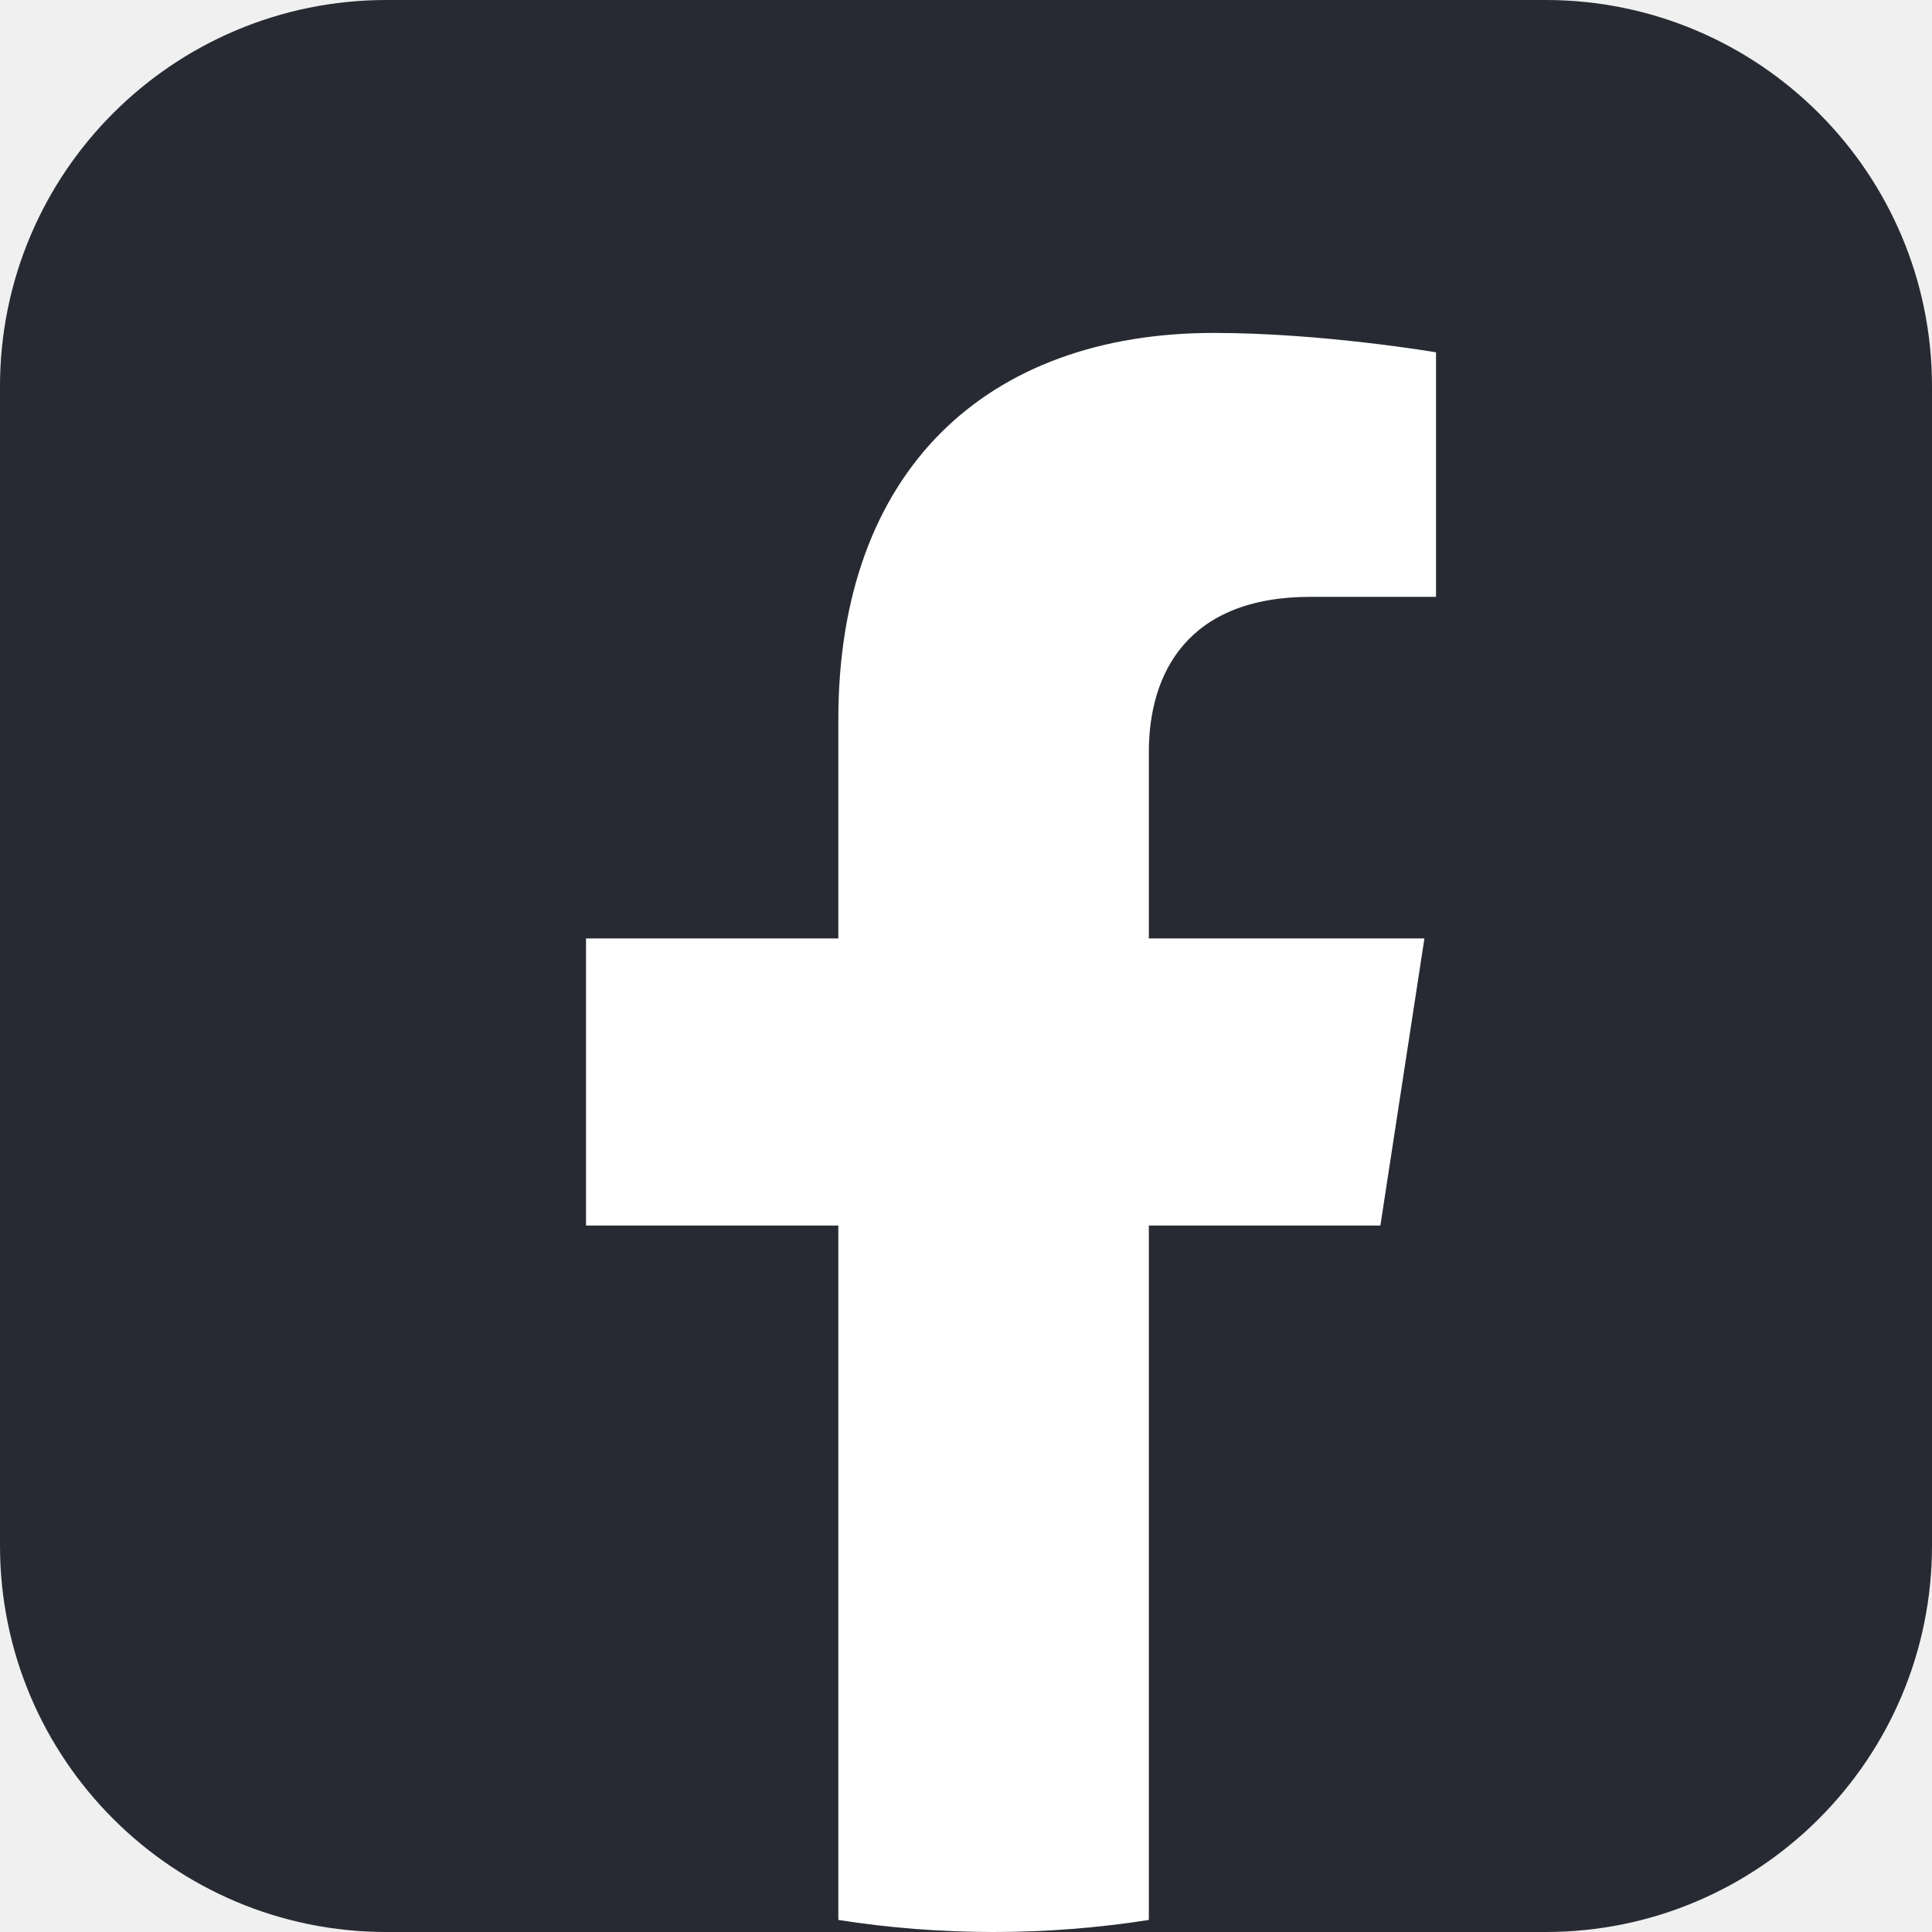
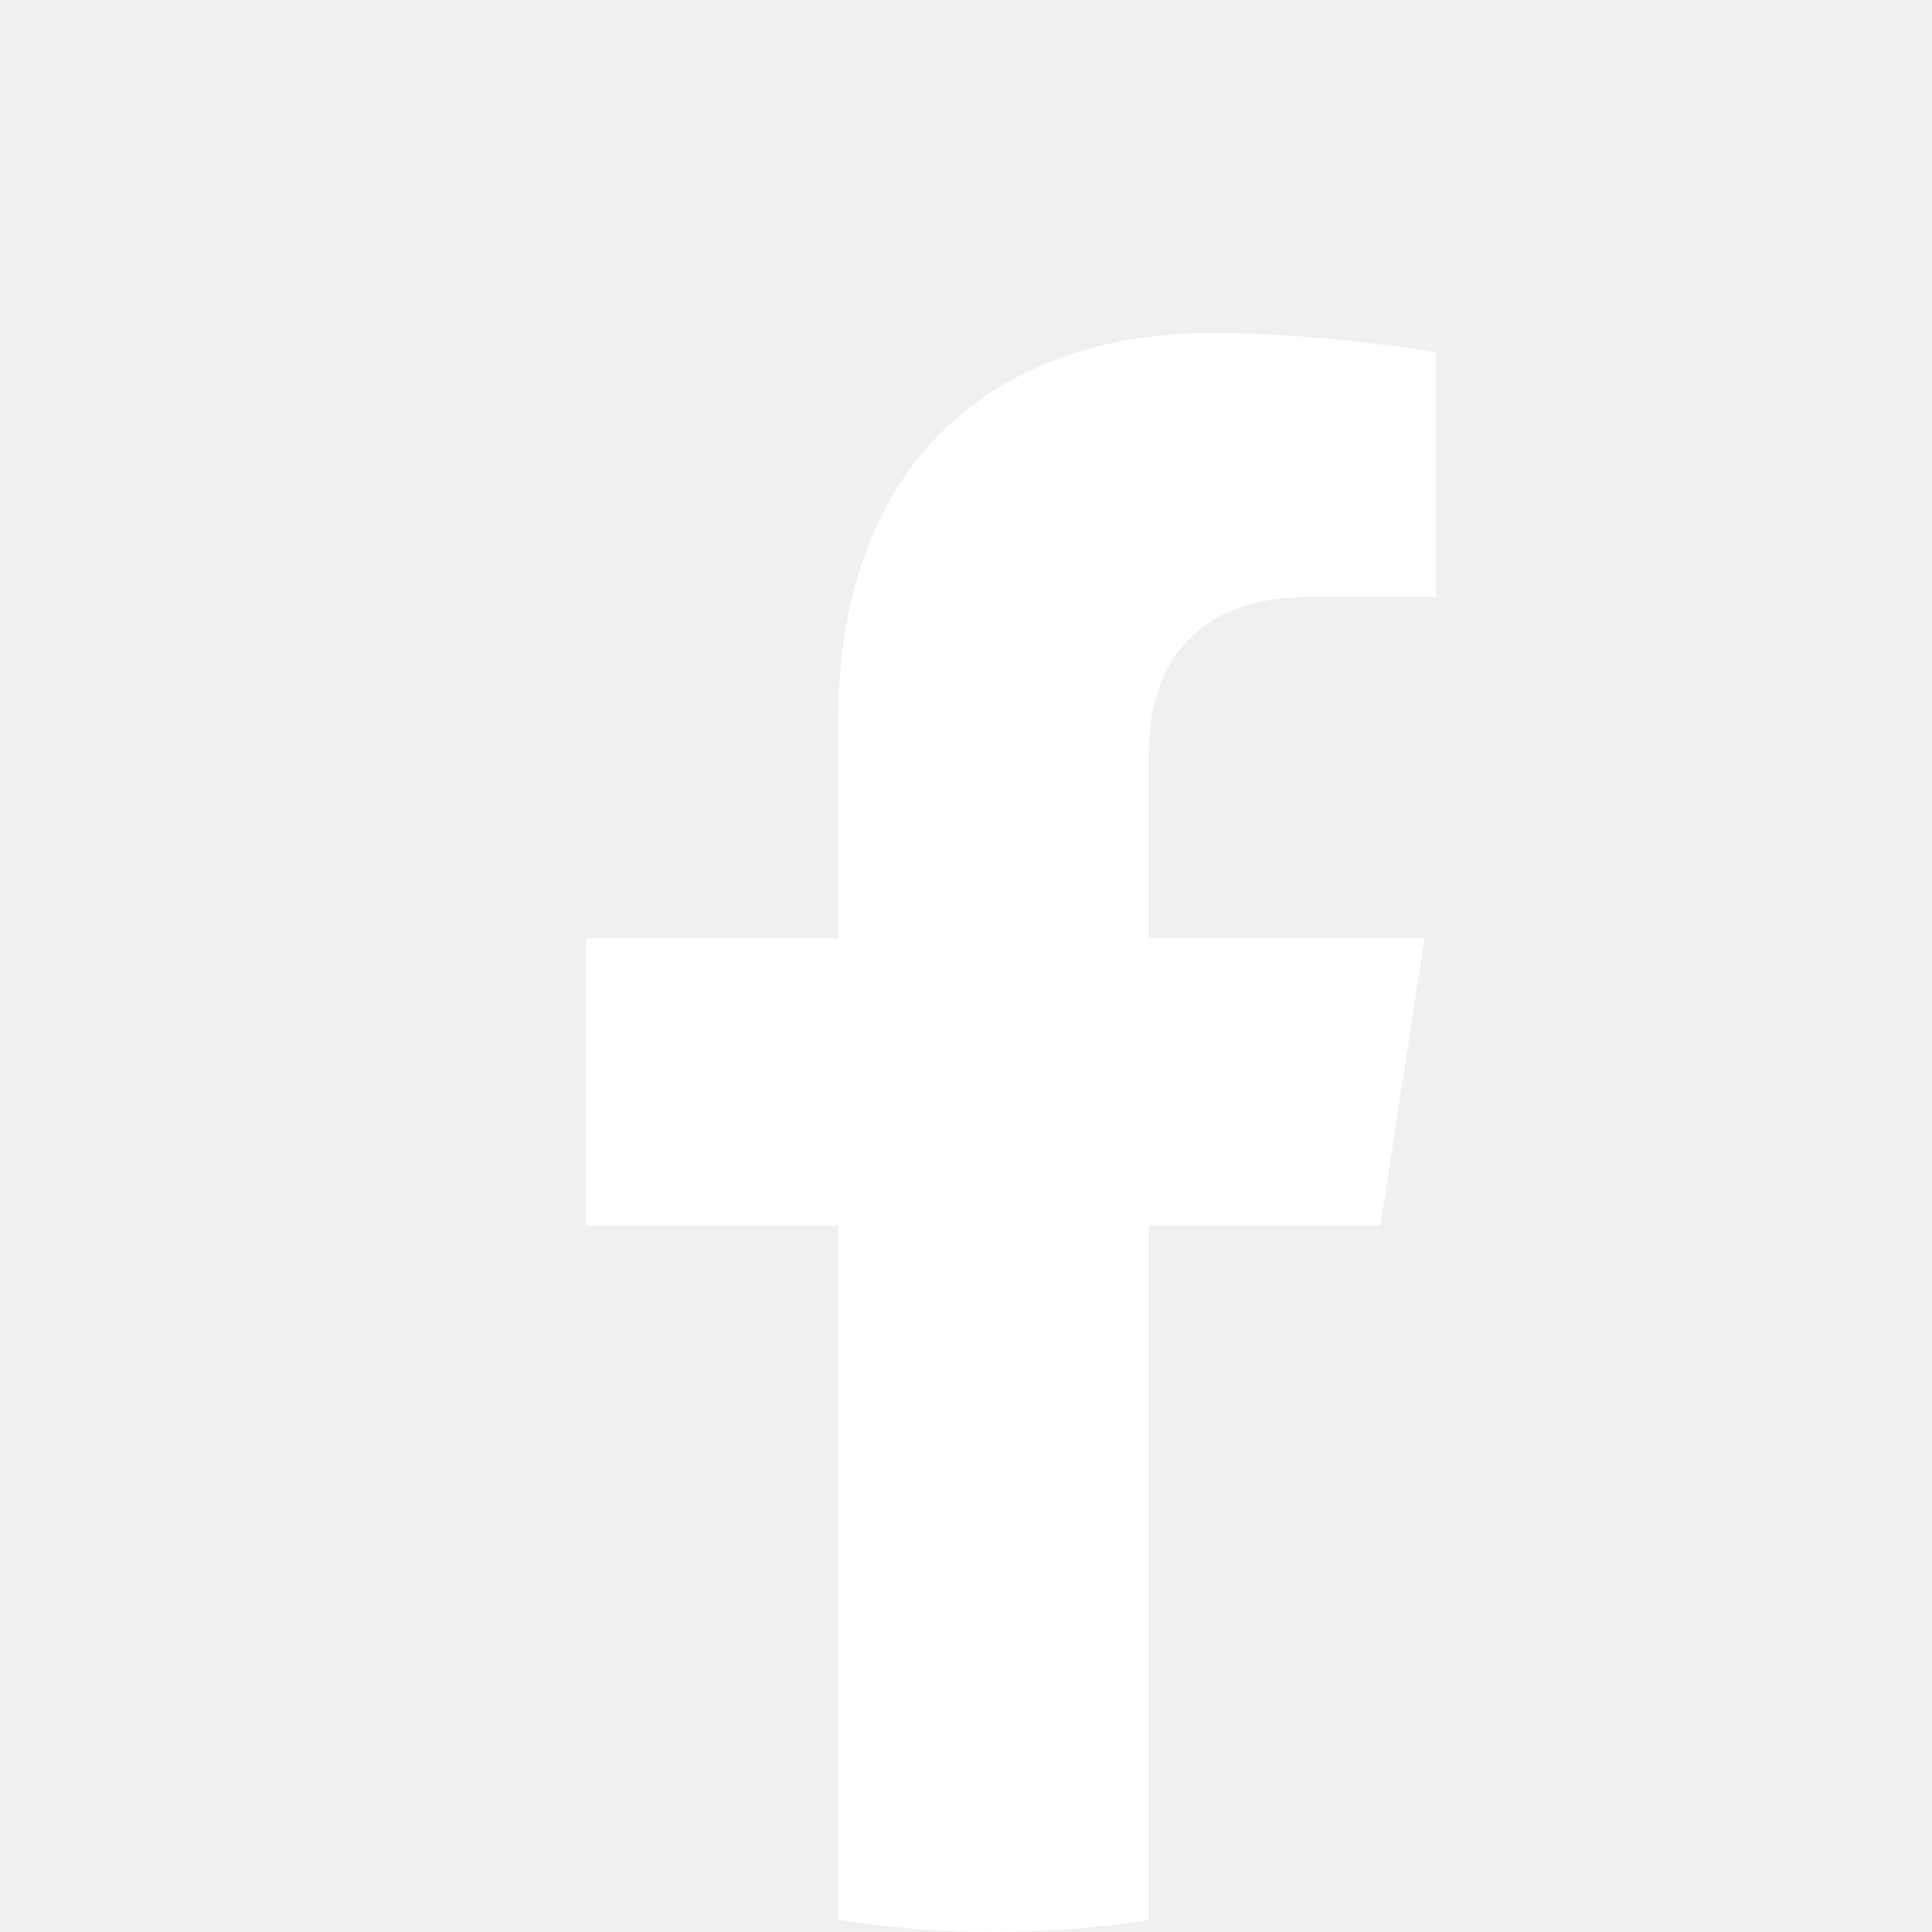
<svg xmlns="http://www.w3.org/2000/svg" width="25" height="25" viewBox="0 0 25 25" fill="none">
-   <rect width="25" height="25" rx="5" fill="#282A33" />
+   <rect width="25" height="25" rx="5" />
  <path d="M17.862 15.859L18.432 12.143H14.866V9.732C14.866 8.715 15.363 7.723 16.96 7.723H18.582V4.559C18.582 4.559 17.111 4.308 15.705 4.308C12.767 4.308 10.848 6.088 10.848 9.31V12.143H7.583V15.859H10.848V24.844C11.503 24.947 12.174 25 12.857 25C13.54 25 14.21 24.947 14.866 24.844V15.859H17.862Z" fill="white" />
</svg>
